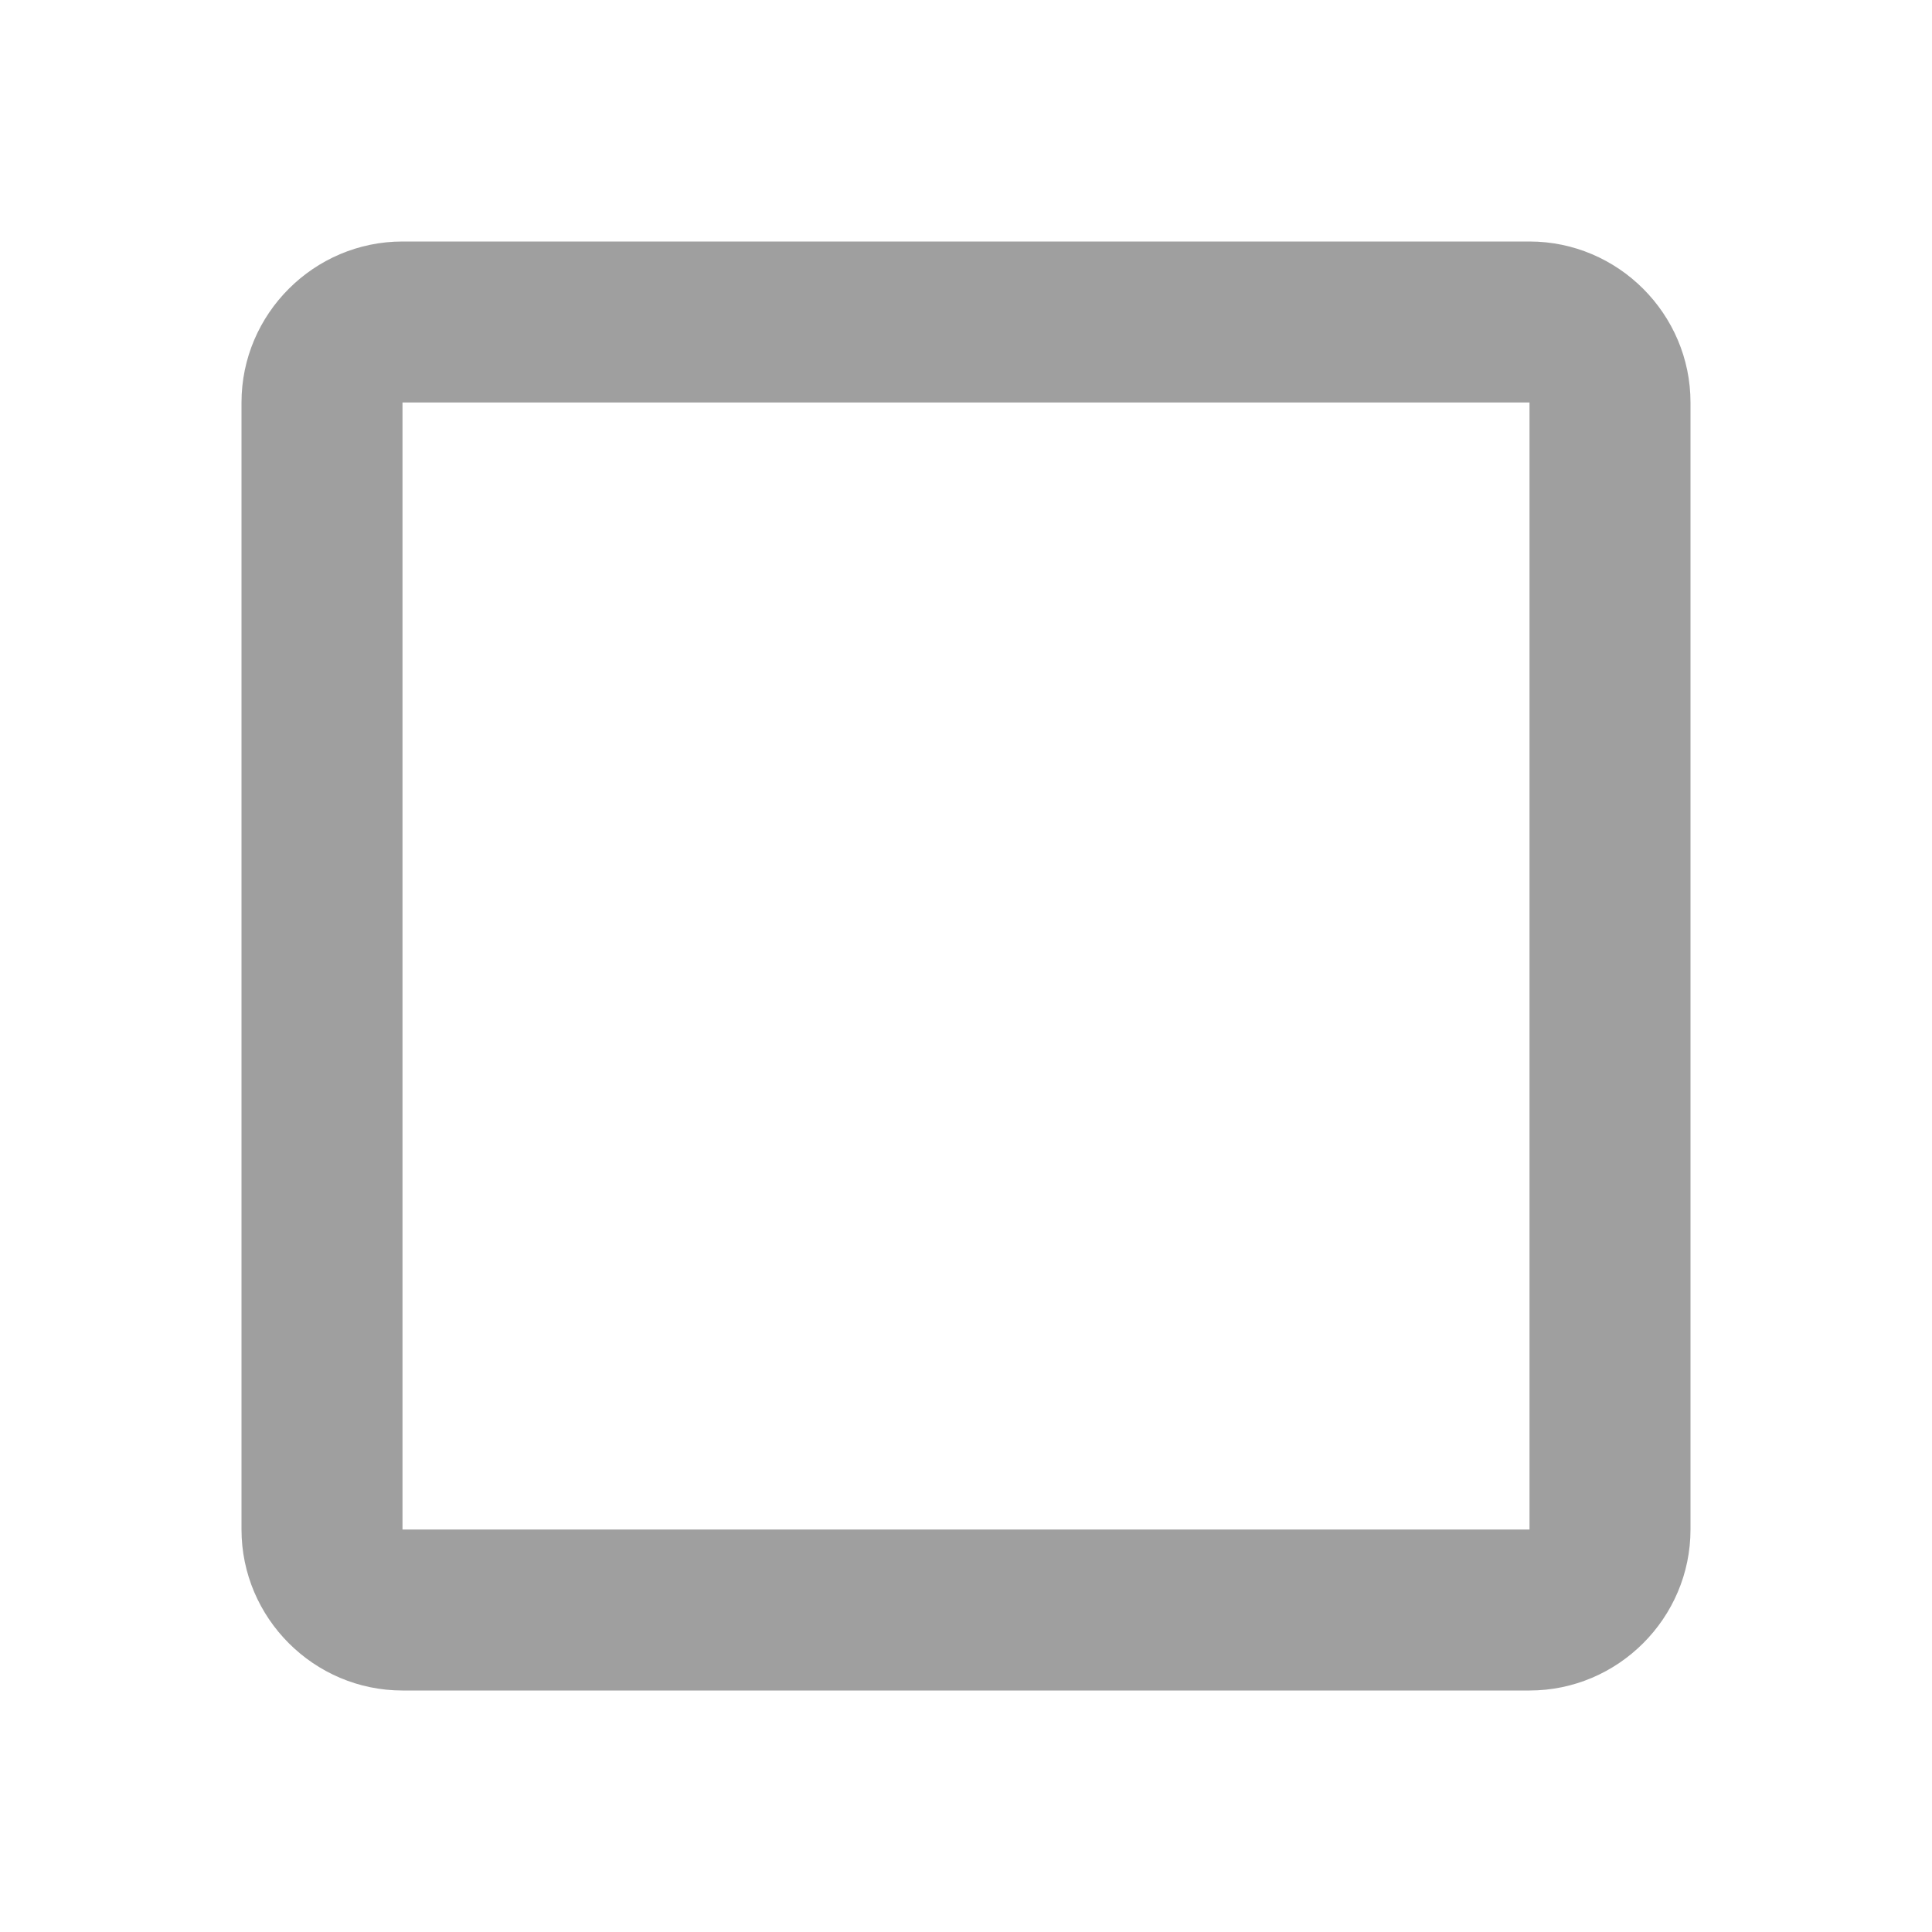
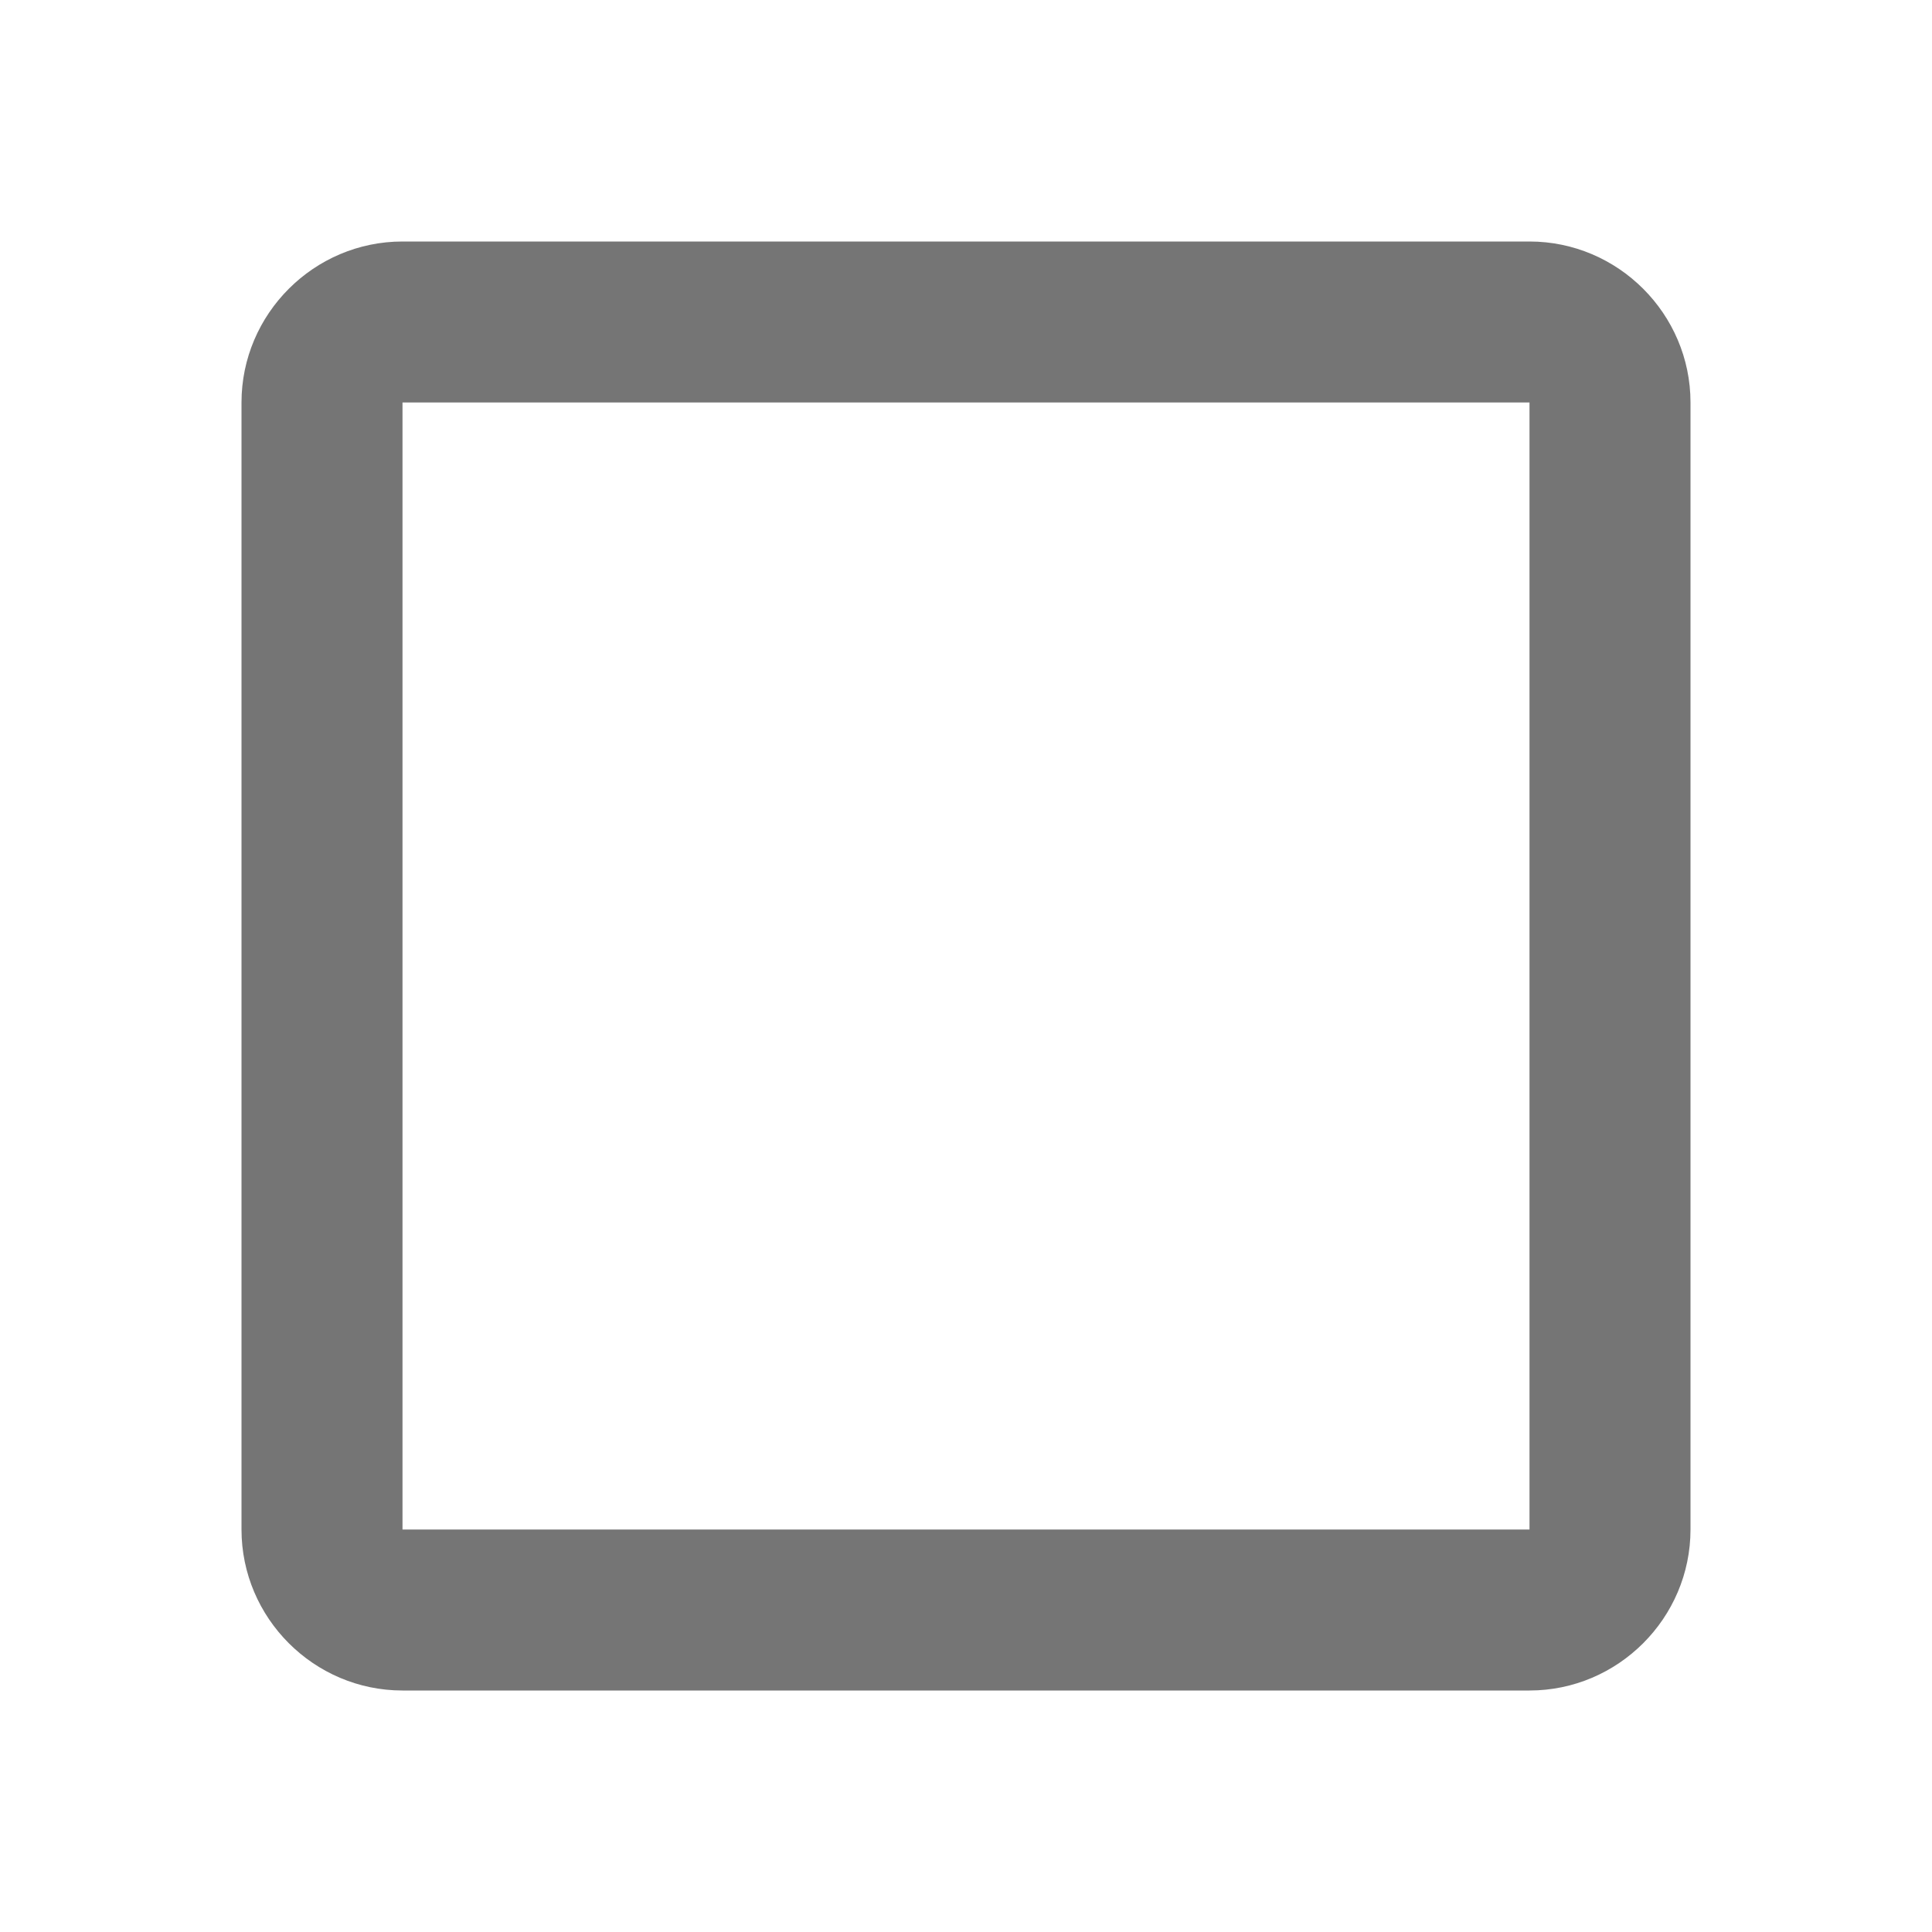
- <svg xmlns="http://www.w3.org/2000/svg" width="24" height="24" viewBox="0 0 24 24" fill="#9f9f9f">
+ <svg xmlns="http://www.w3.org/2000/svg" width="24" height="24" viewBox="0 0 24 24" fill="#757575">
  <path d="M19 5v14H5V5h14m0-2H5c-1.1 0-2 .9-2 2v14c0 1.1.9 2 2 2h14c1.1 0 2-.9 2-2V5c0-1.1-.9-2-2-2z" />
</svg>
